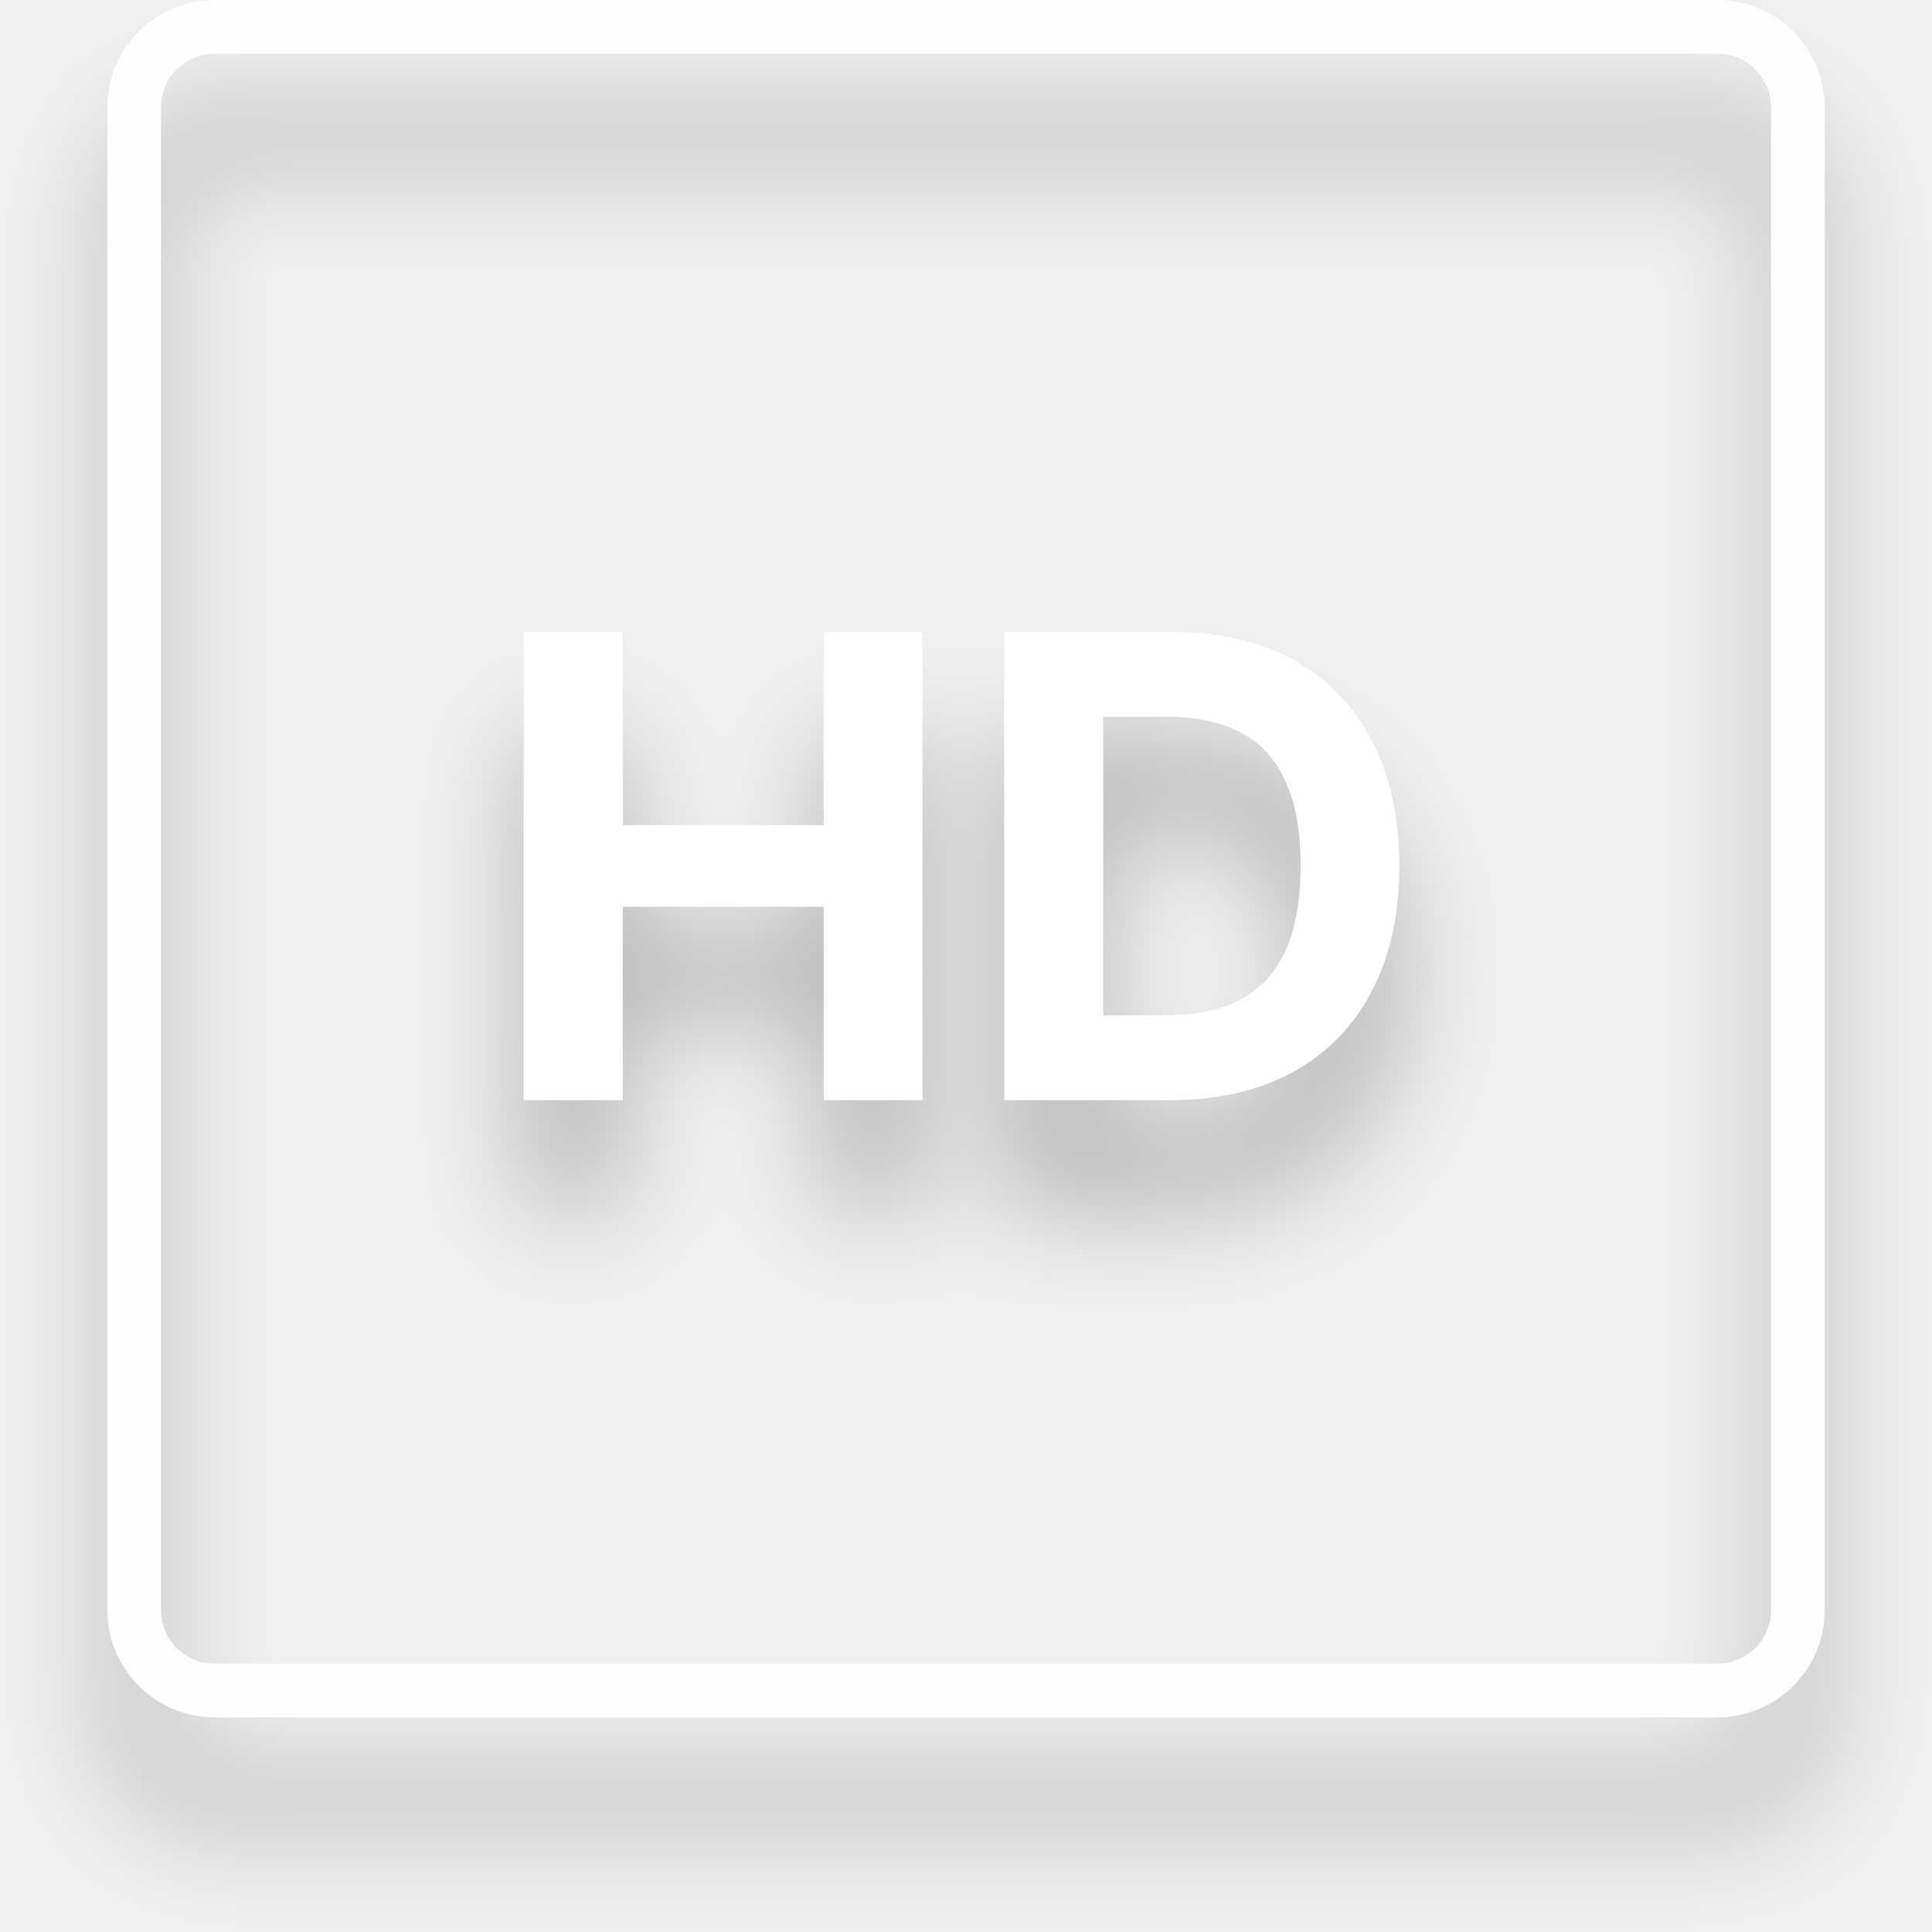
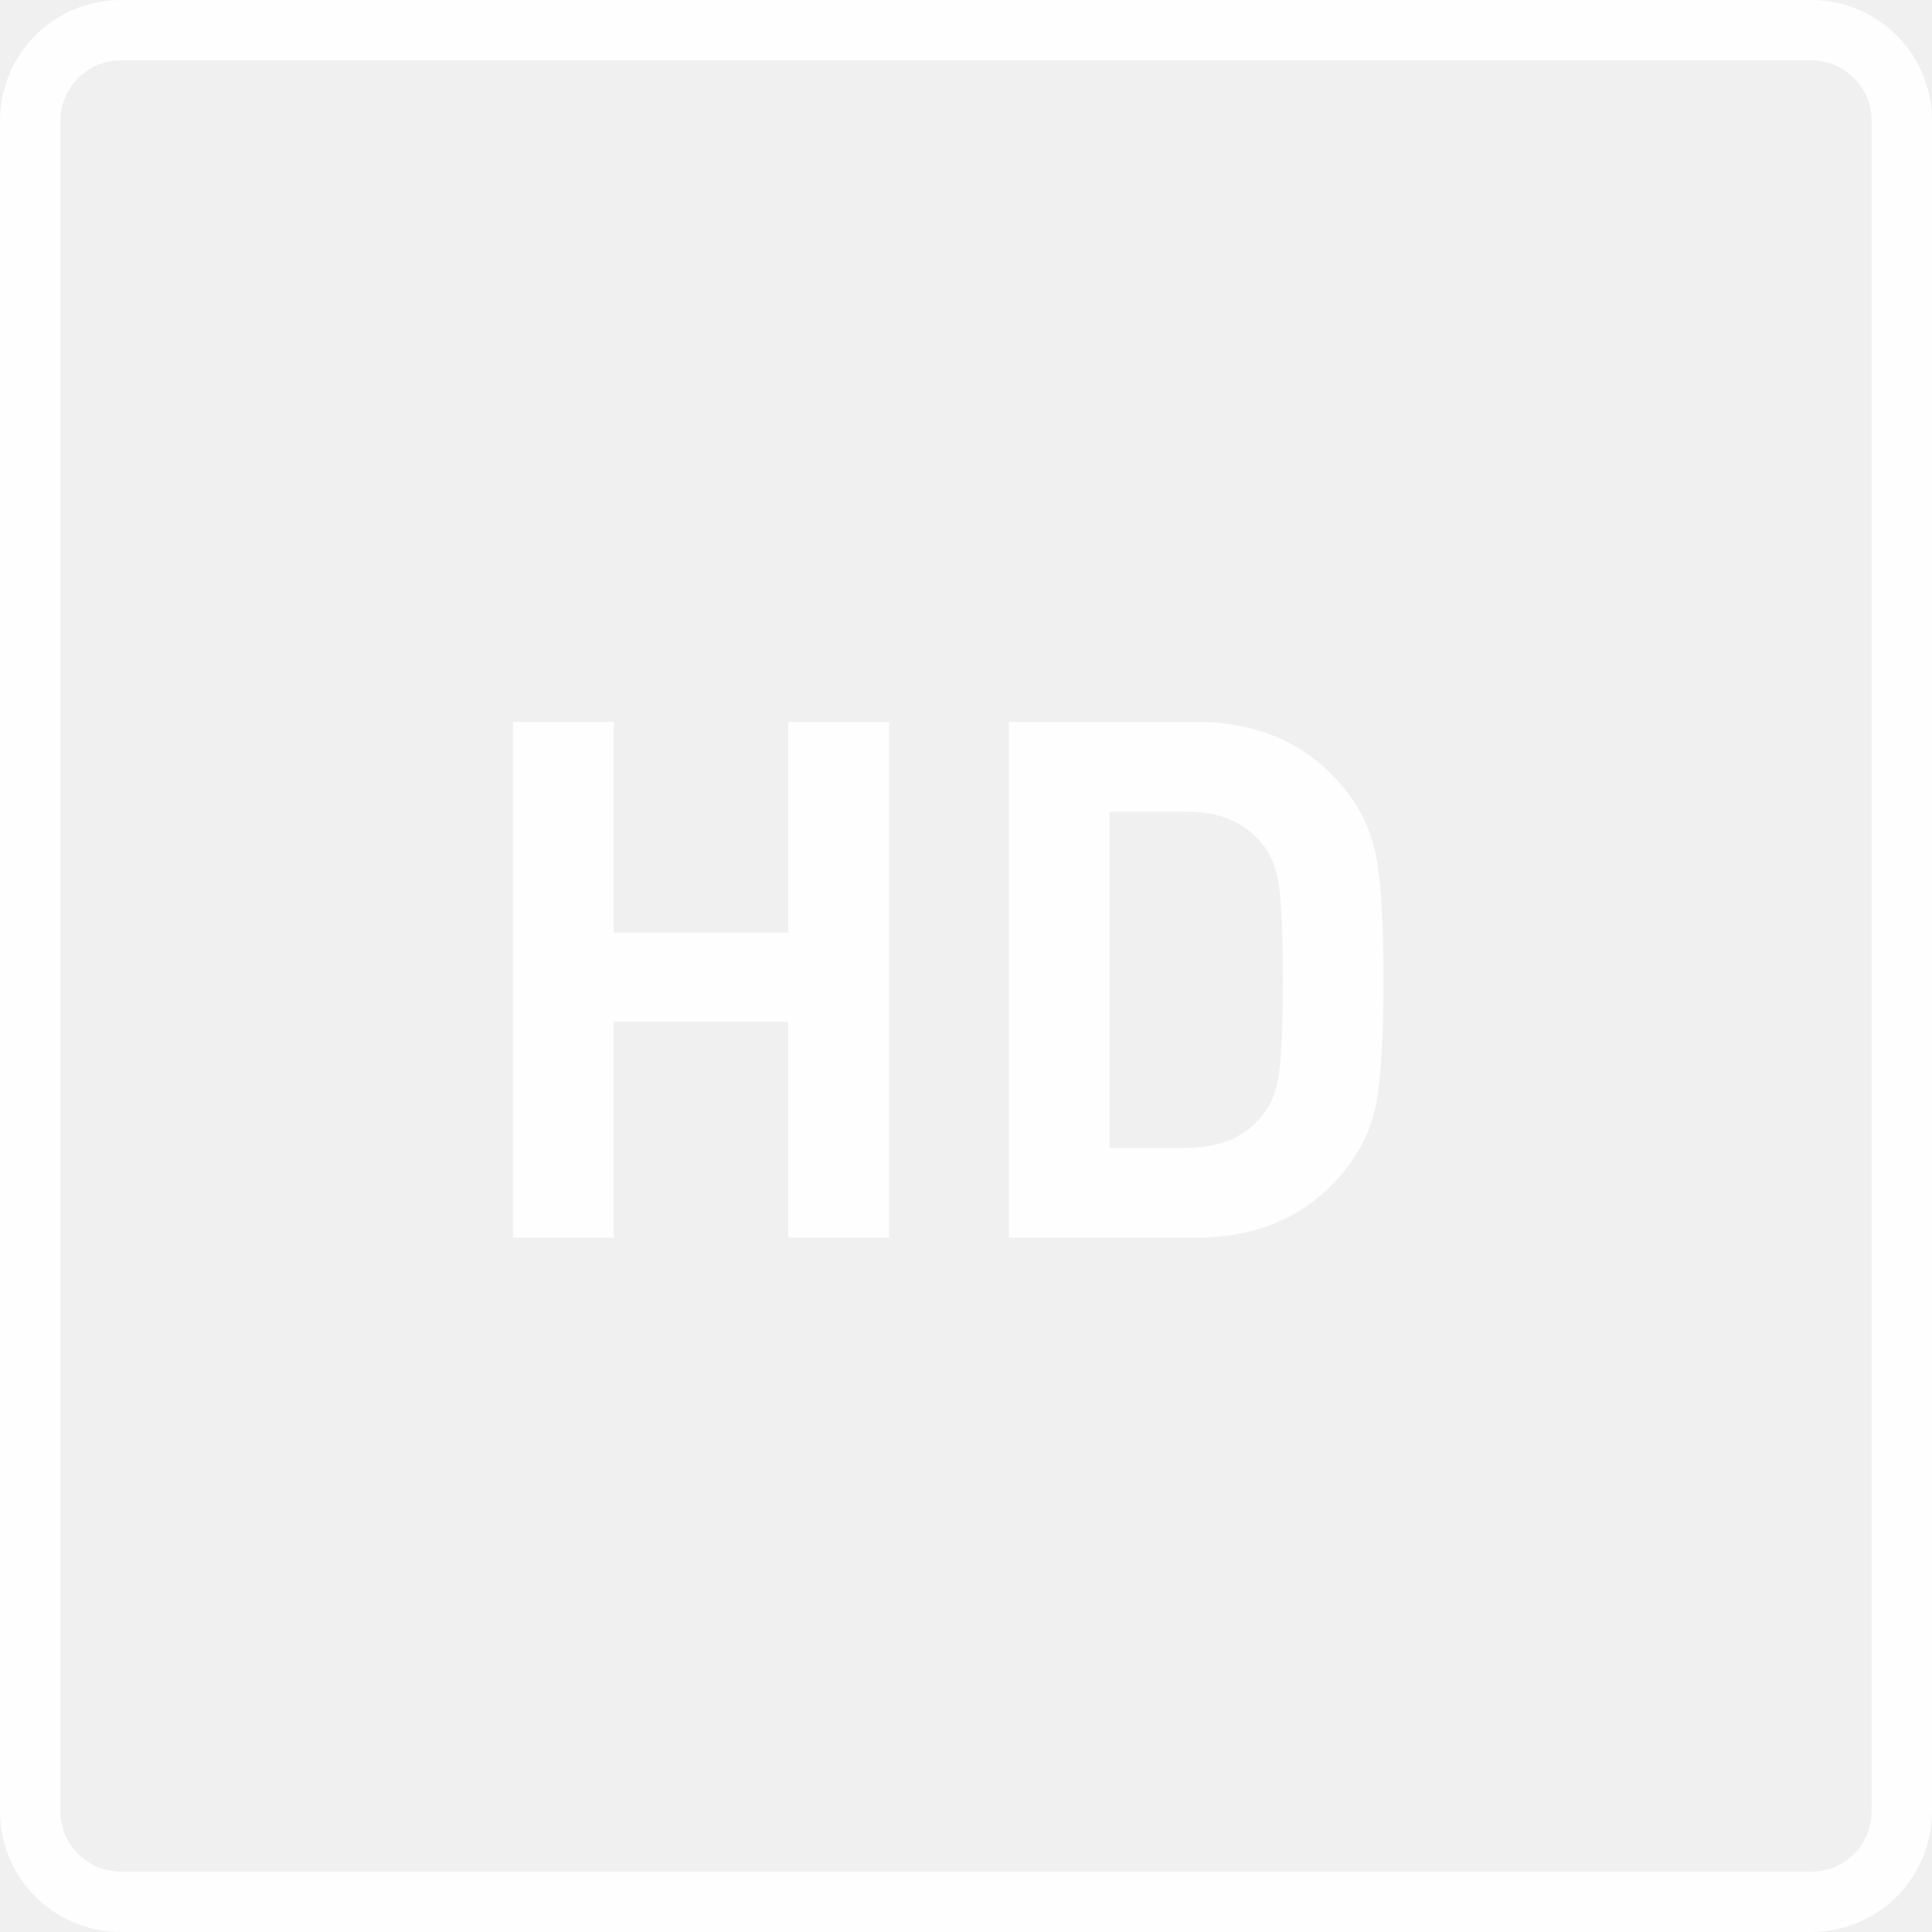
- <svg xmlns="http://www.w3.org/2000/svg" width="36" height="36" viewBox="0 0 36 36" fill="none">
-   <g filter="url(#filter0_d_1_6427)">
-     <path d="M9.759 20.5V11.773H11.604V15.374H15.349V11.773H17.19V20.5H15.349V16.895H11.604V20.5H9.759ZM21.805 20.5H18.712V11.773H21.831C22.709 11.773 23.465 11.947 24.098 12.297C24.732 12.643 25.219 13.142 25.56 13.793C25.903 14.443 26.075 15.222 26.075 16.128C26.075 17.037 25.903 17.818 25.56 18.472C25.219 19.125 24.729 19.626 24.09 19.976C23.453 20.325 22.692 20.5 21.805 20.5ZM20.557 18.919H21.729C22.274 18.919 22.733 18.822 23.105 18.629C23.48 18.433 23.761 18.131 23.949 17.722C24.139 17.31 24.234 16.778 24.234 16.128C24.234 15.483 24.139 14.956 23.949 14.547C23.761 14.138 23.482 13.837 23.109 13.643C22.737 13.45 22.278 13.354 21.733 13.354H20.557V18.919Z" fill="white" />
-     <rect x="2.5" y="0.5" width="31" height="31" rx="1.5" stroke="#FEFEFE" />
-   </g>
-   <defs>
-     <filter id="filter0_d_1_6427" x="0" y="0" width="36" height="36" filterUnits="userSpaceOnUse" color-interpolation-filters="sRGB">
-       <feFlood flood-opacity="0" result="BackgroundImageFix" />
-       <feColorMatrix in="SourceAlpha" type="matrix" values="0 0 0 0 0 0 0 0 0 0 0 0 0 0 0 0 0 0 127 0" result="hardAlpha" />
-       <feOffset dy="2" />
-       <feGaussianBlur stdDeviation="1" />
-       <feColorMatrix type="matrix" values="0 0 0 0 0 0 0 0 0 0 0 0 0 0 0 0 0 0 0.25 0" />
-       <feBlend mode="normal" in2="BackgroundImageFix" result="effect1_dropShadow_1_6427" />
-       <feBlend mode="normal" in="SourceGraphic" in2="effect1_dropShadow_1_6427" result="shape" />
-     </filter>
-   </defs>
+ <svg xmlns="http://www.w3.org/2000/svg" width="32" height="32" viewBox="0 0 32 32" fill="none">
+   <path d="M14.724 20.5H13.056V16.924H10.164V20.5H8.496V11.956H10.164V15.448H13.056V11.956H14.724V20.5ZM22.819 14.344C22.883 14.76 22.915 15.388 22.915 16.228C22.915 17.068 22.883 17.7 22.819 18.124C22.763 18.54 22.615 18.916 22.375 19.252C21.775 20.084 20.915 20.5 19.795 20.5H16.711V11.956H19.795C20.915 11.956 21.775 12.372 22.375 13.204C22.615 13.54 22.763 13.92 22.819 14.344ZM21.187 17.764C21.227 17.46 21.247 16.948 21.247 16.228C21.247 15.508 21.227 14.996 21.187 14.692C21.147 14.388 21.051 14.148 20.899 13.972C20.619 13.62 20.203 13.444 19.651 13.444H18.379V19.012H19.651C20.203 19.012 20.619 18.836 20.899 18.484C21.051 18.308 21.147 18.068 21.187 17.764Z" fill="#FEFEFE" />
+   <rect x="0.5" y="0.5" width="31" height="31" rx="1.5" stroke="#FEFEFE" />
</svg>
